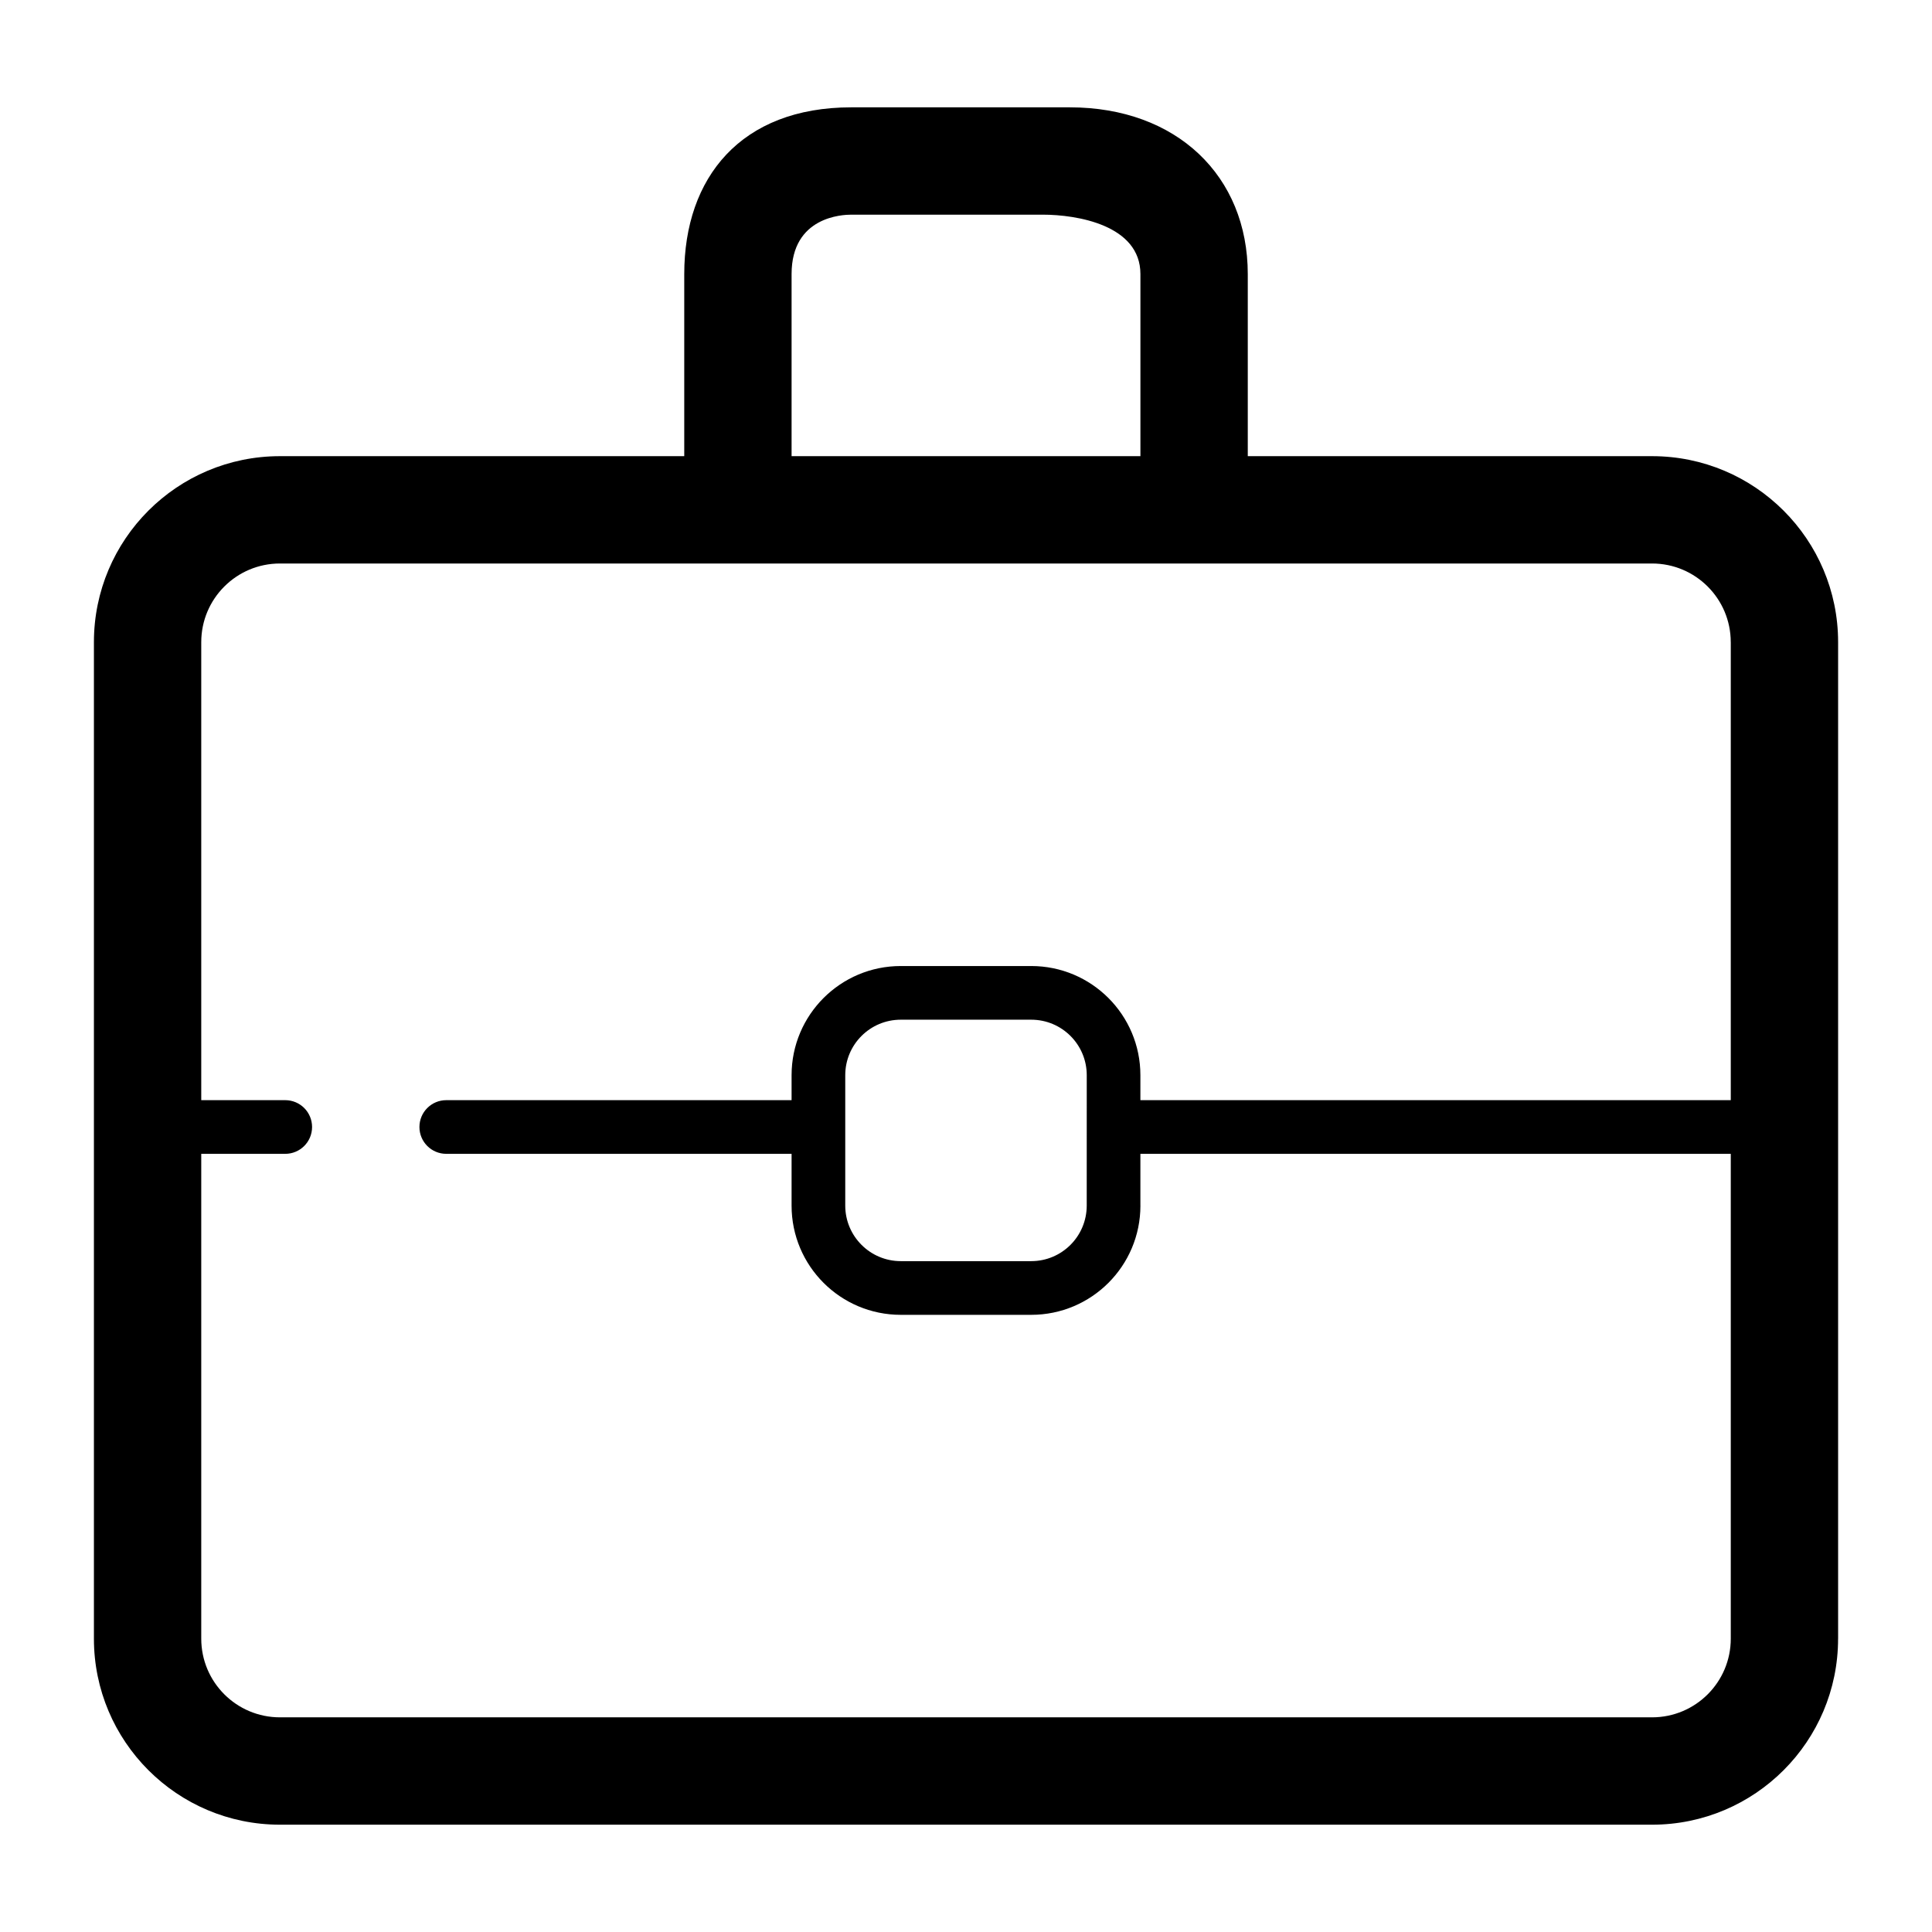
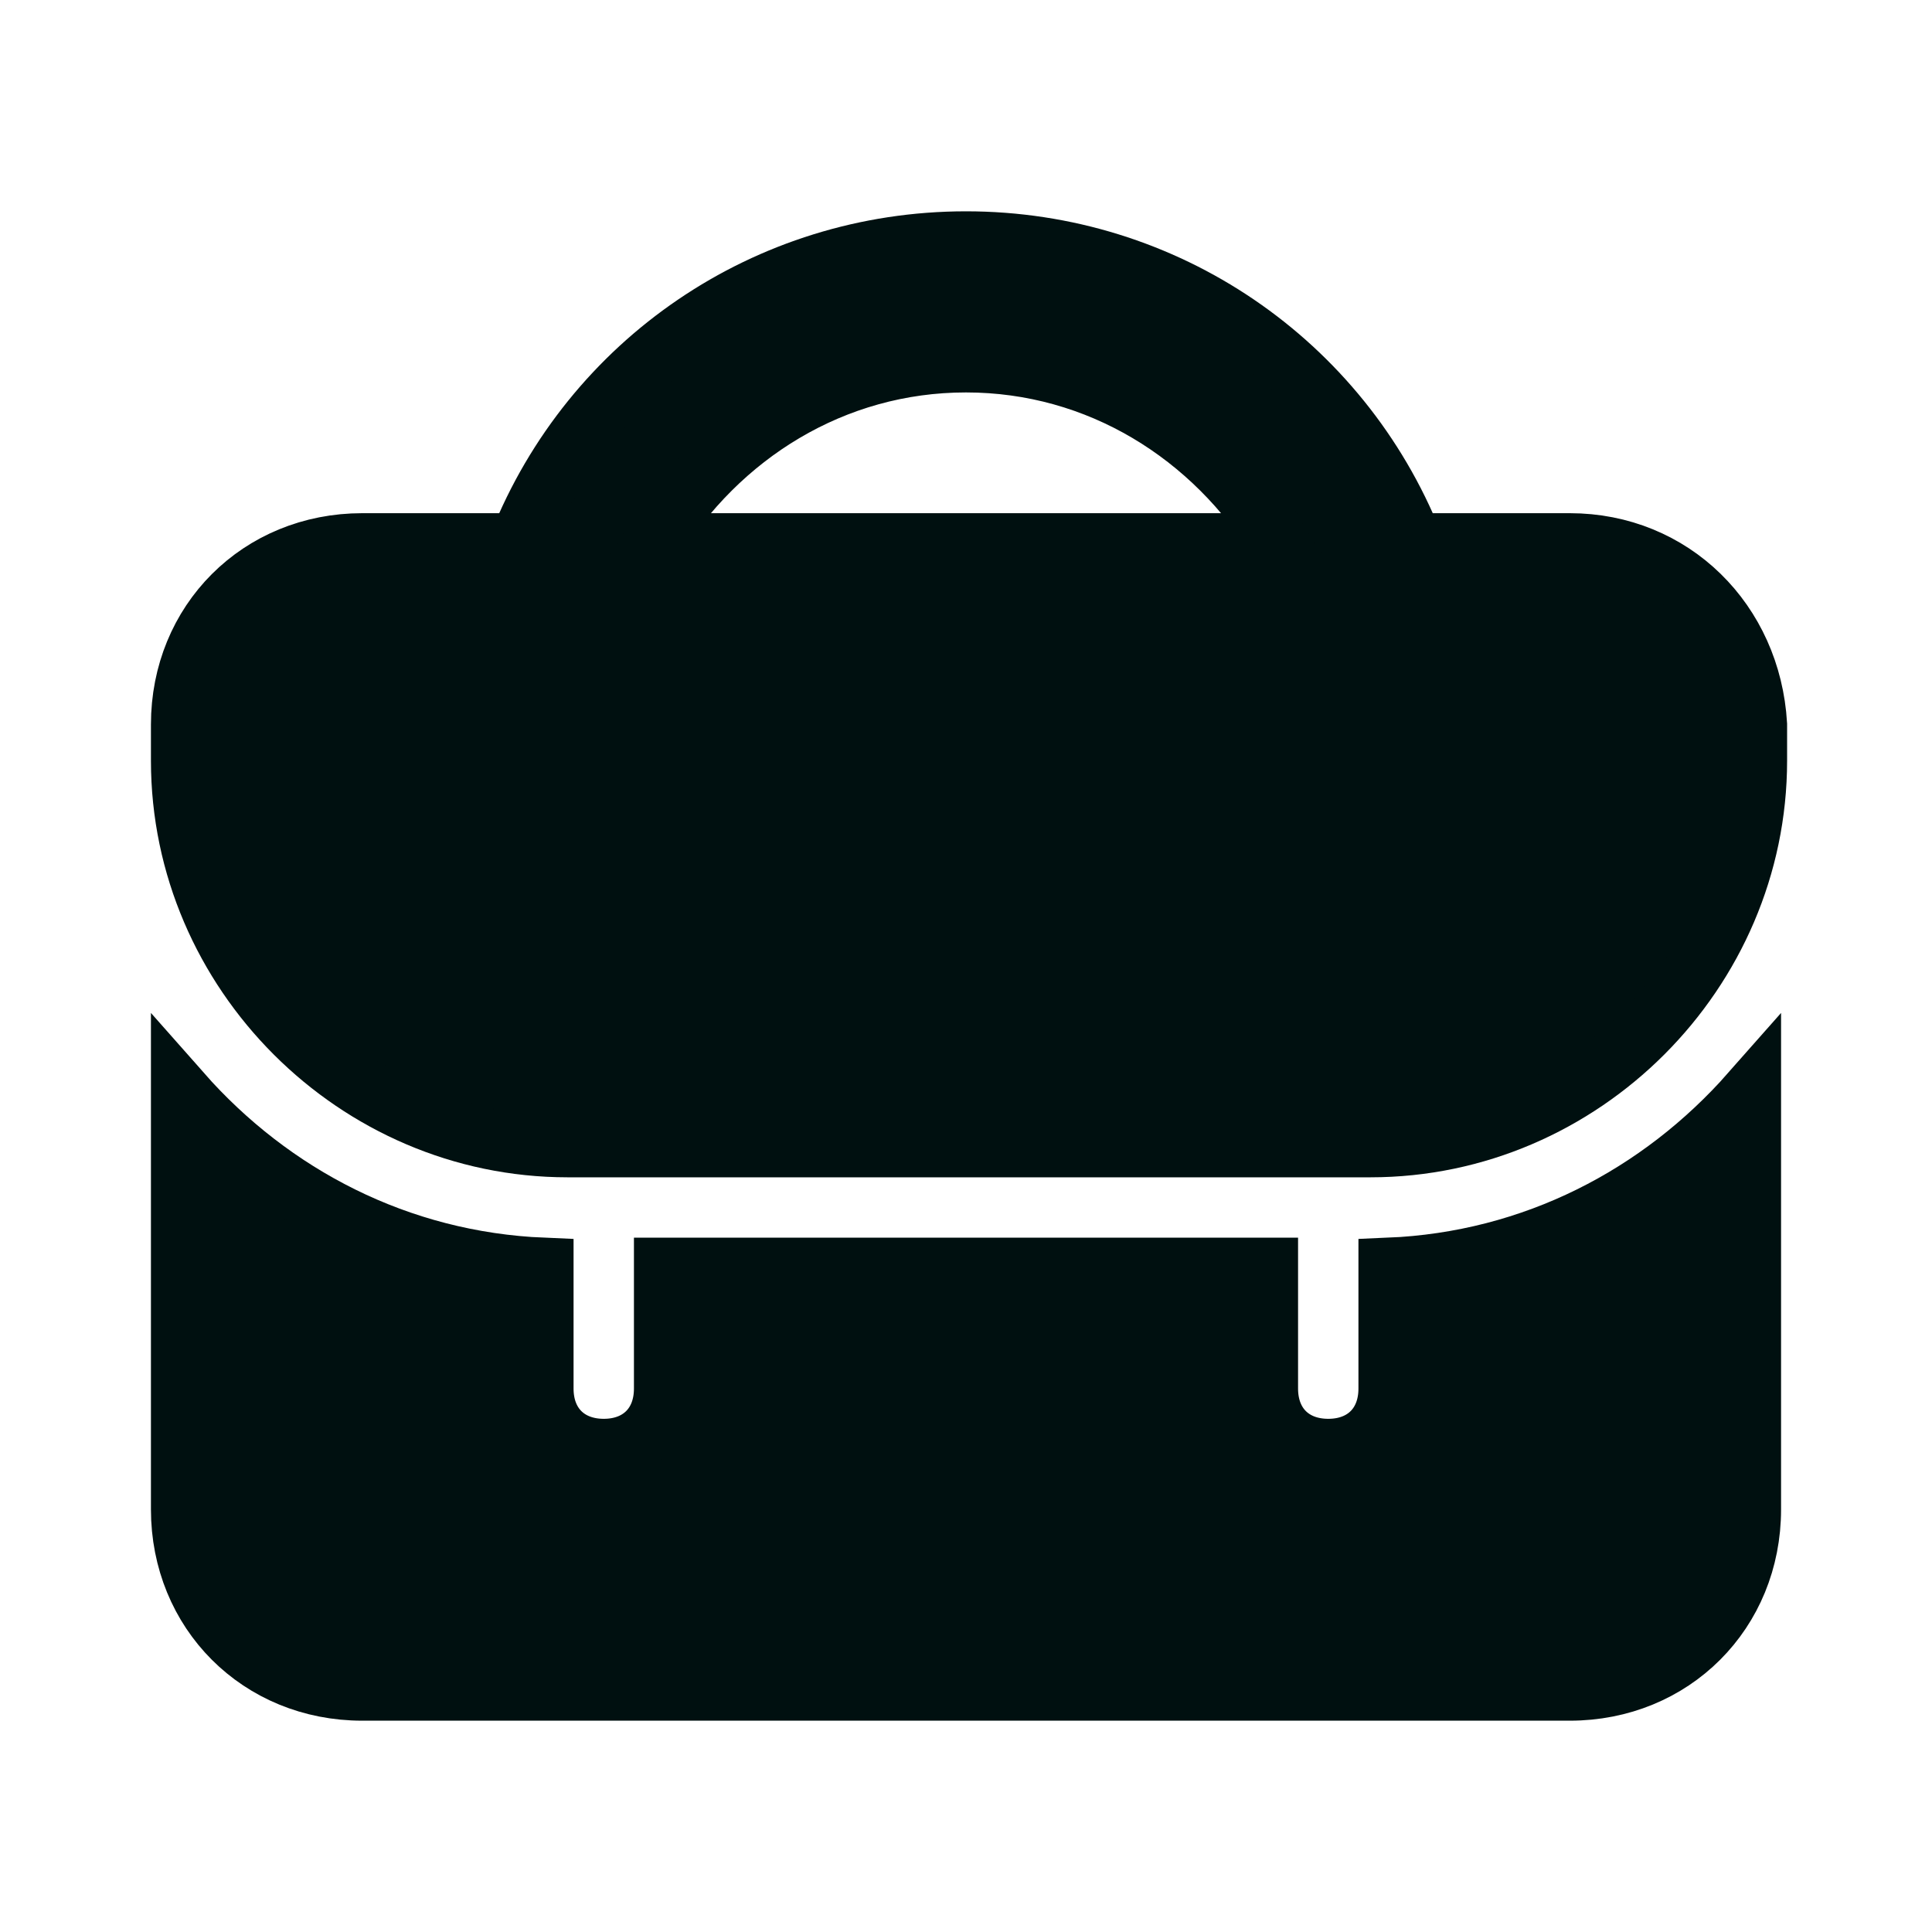
- <svg xmlns="http://www.w3.org/2000/svg" fill="#000000" version="1.1" id="Layer_1" width="800px" height="800px" viewBox="0 0 72 72" enable-background="new 0 0 72 72" xml:space="preserve">
-   <path d="M61.568,17H46.501v-6.785C46.501,6.556,43.849,4,39.866,4h-8.138C27.615,4,25.5,6.613,25.5,10.214V17H10.432  C6.604,17,3.5,20.104,3.5,23.932v37.136c0,3.828,3.104,6.932,6.932,6.933h51.136c3.828,0,6.932-3.104,6.932-6.933h0.001V23.932  C68.501,20.104,65.396,17,61.568,17z M29.5,10.215C29.5,8.063,31.41,8,31.727,8h7.136c1.263,0,3.637,0.384,3.637,2.214V17h-13  V10.215z M61.568,64H10.432C8.813,64,7.5,62.688,7.5,61.068V43h3.13c0.553,0,1-0.447,1-1s-0.447-1-1-1H7.5V23.932  C7.5,22.313,8.813,21,10.432,21h51.136c1.619,0,2.932,1.313,2.932,2.932h0.001V41H42.499v-0.93c0-2.248-1.822-4.069-4.069-4.069  h-4.86c-2.248,0-4.07,1.821-4.07,4.069V41H16.631c-0.553,0-1,0.447-1,1s0.447,1,1,1H29.5v1.93c0,2.248,1.822,4.07,4.07,4.07h4.86  c2.248,0,4.07-1.822,4.07-4.07h-0.001V43h22.002v18.068C64.501,62.688,63.188,64,61.568,64z M40.5,40.07L40.5,40.07l-0.001,4.859  c0,1.143-0.926,2.07-2.069,2.07h-4.86c-1.143,0-2.07-0.928-2.07-2.07V40.07c0-1.143,0.926-2.069,2.07-2.069h4.86  C39.573,38.001,40.5,38.926,40.5,40.07z" />
+ <svg xmlns="http://www.w3.org/2000/svg" fill="#001010" height="256px" width="256px" version="1.1" id="Icons" viewBox="0 0 32 32" xml:space="preserve" stroke="#001010">
+   <g id="SVGRepo_bgCarrier" stroke-width="0" />
+   <g id="SVGRepo_tracerCarrier" stroke-linecap="round" stroke-linejoin="round" />
+   <g id="SVGRepo_iconCarrier">
+     <g>
+       <path d="M26,9h-2.6c-1.2-3-4.1-5-7.4-5c-3.3,0-6.2,2-7.4,5H6c-1.7,0-3,1.3-3,3v0.6C3,16.1,5.9,19,9.4,19h13.3 c3.5,0,6.4-2.9,6.4-6.4V12C29,10.3,27.7,9,26,9z M16,6c2.2,0,4.1,1.2,5.2,3H10.8C11.9,7.2,13.8,6,16,6z" />
+       <path d="M23,21C23,21,23,21,23,21l0,2c0,0.6-0.4,1-1,1s-1-0.4-1-1v-2H11v2c0,0.6-0.4,1-1,1s-1-0.4-1-1v-2c0,0,0,0,0,0 c-2.4-0.1-4.5-1.2-6-2.9V25c0,1.7,1.3,3,3,3h20c1.7,0,3-1.3,3-3v-6.9C27.5,19.8,25.4,20.9,23,21z" />
+     </g>
+   </g>
</svg>
